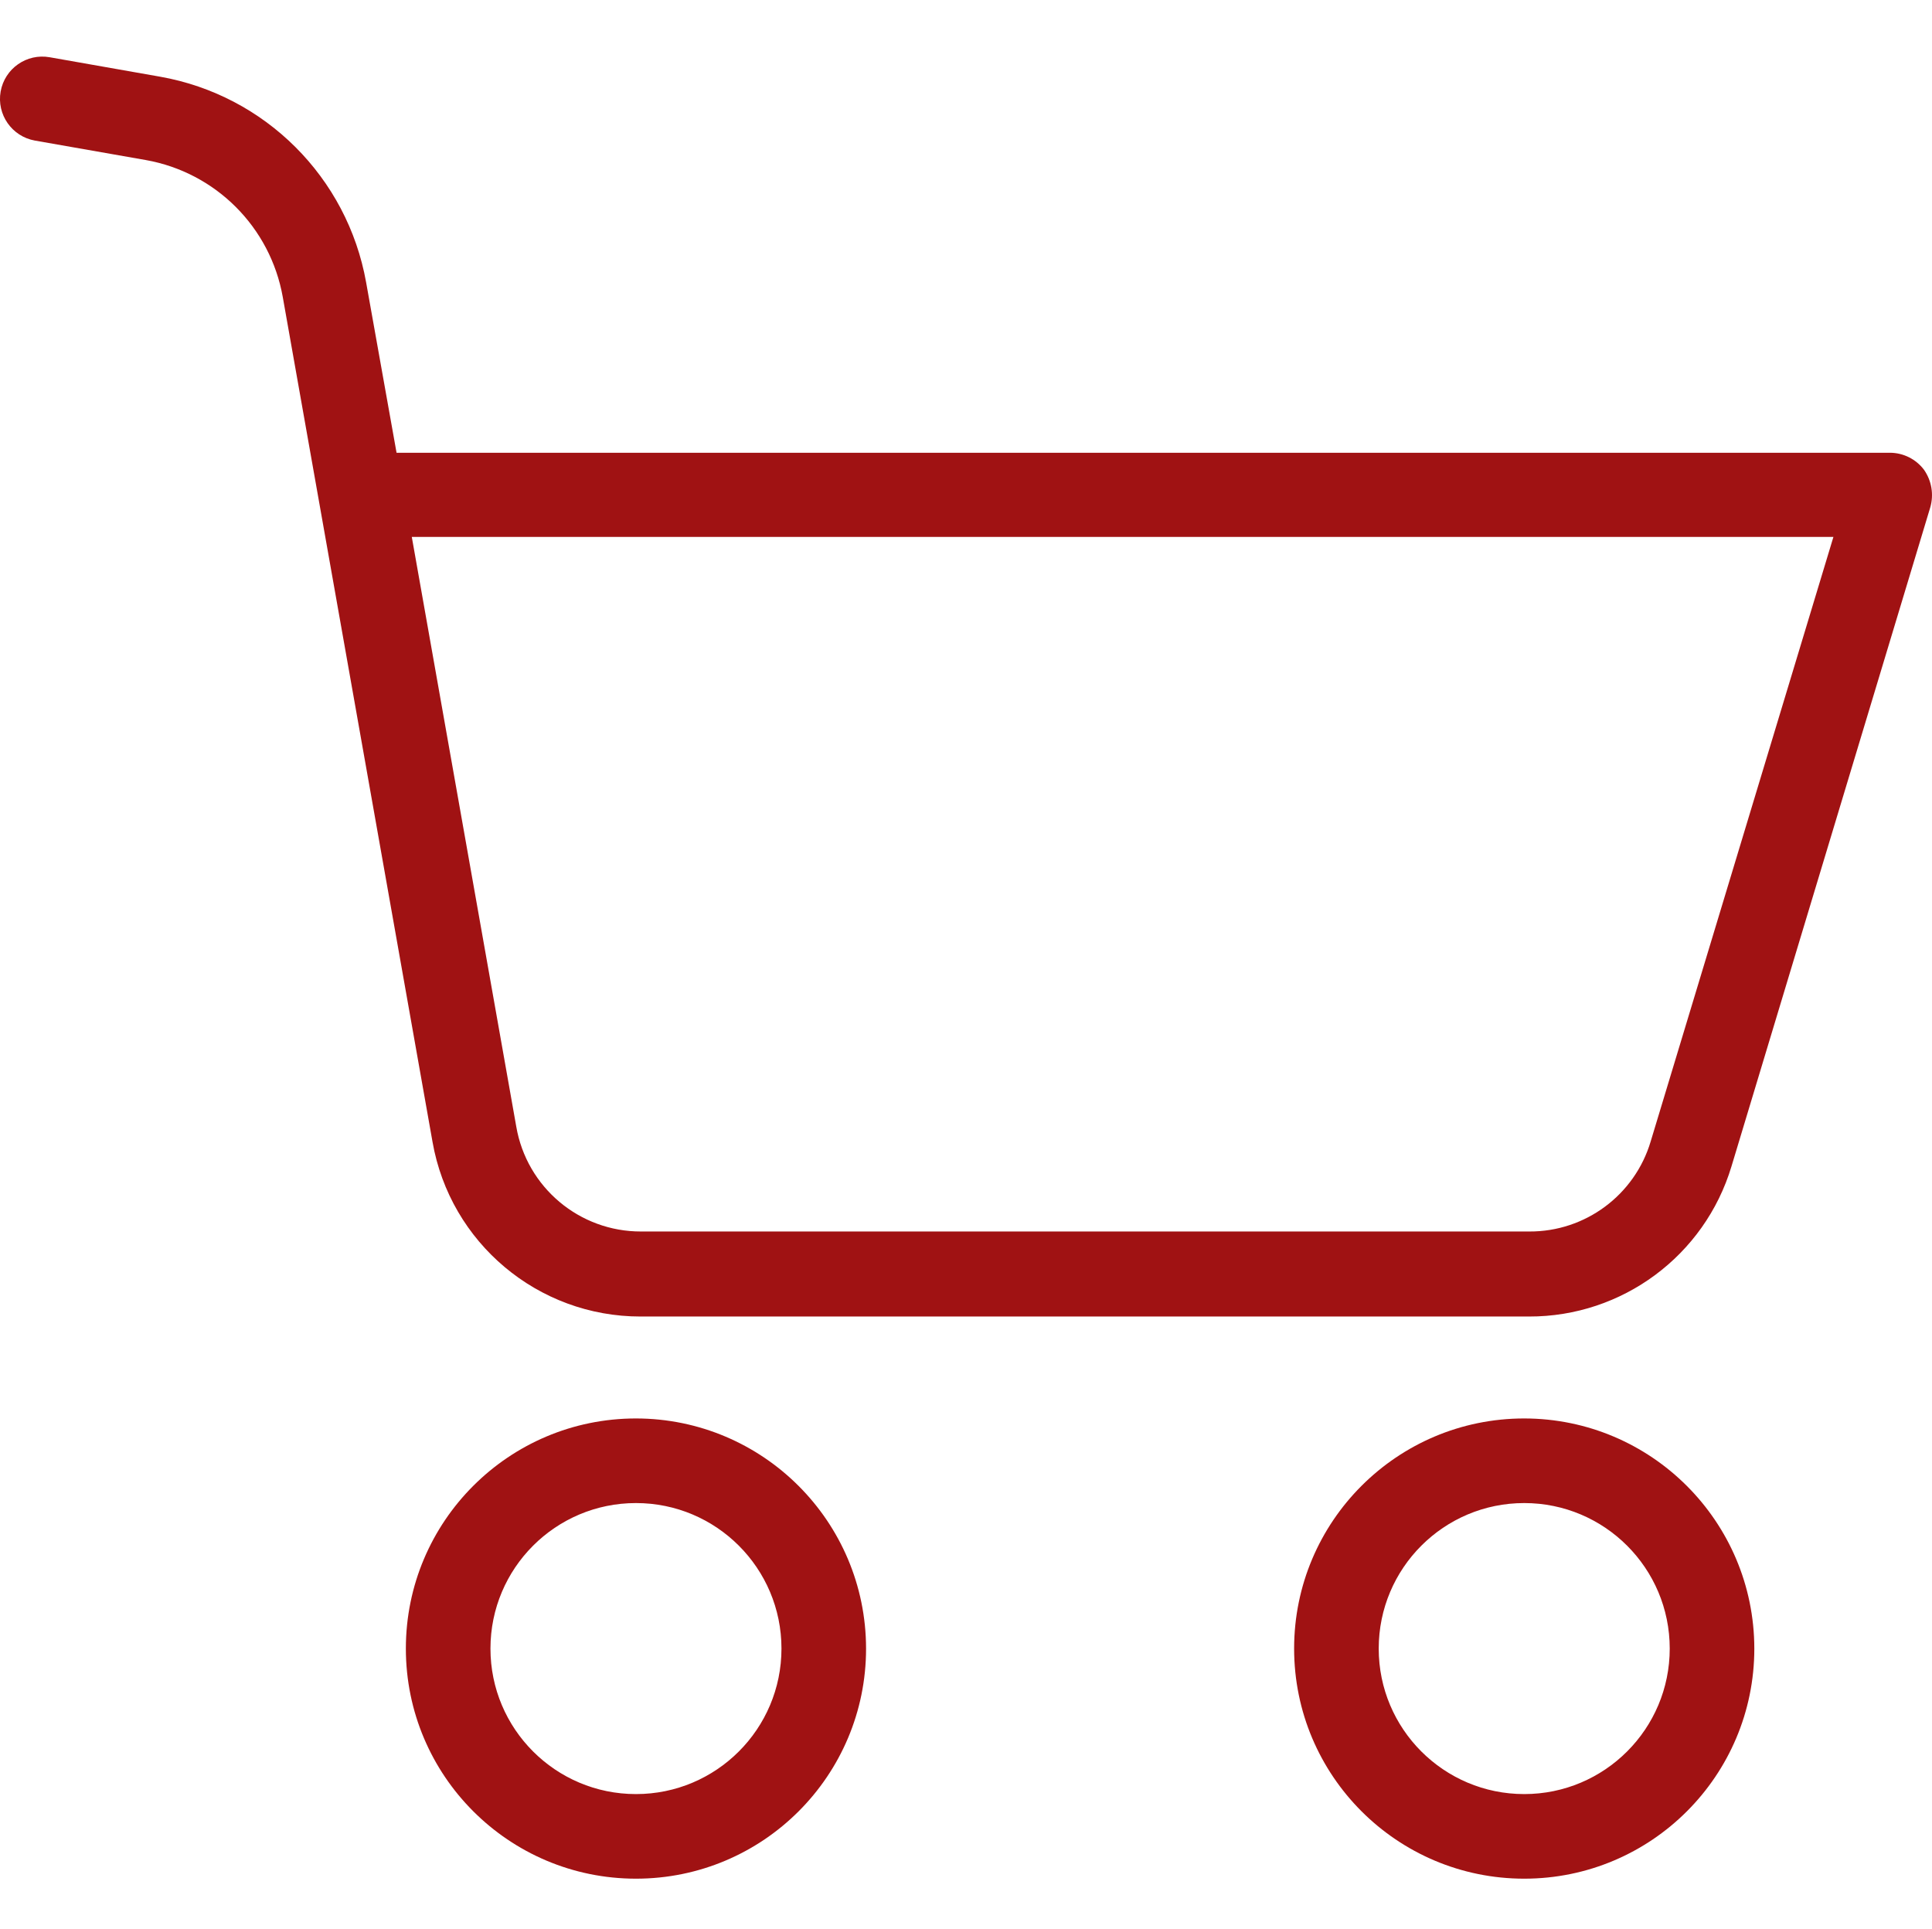
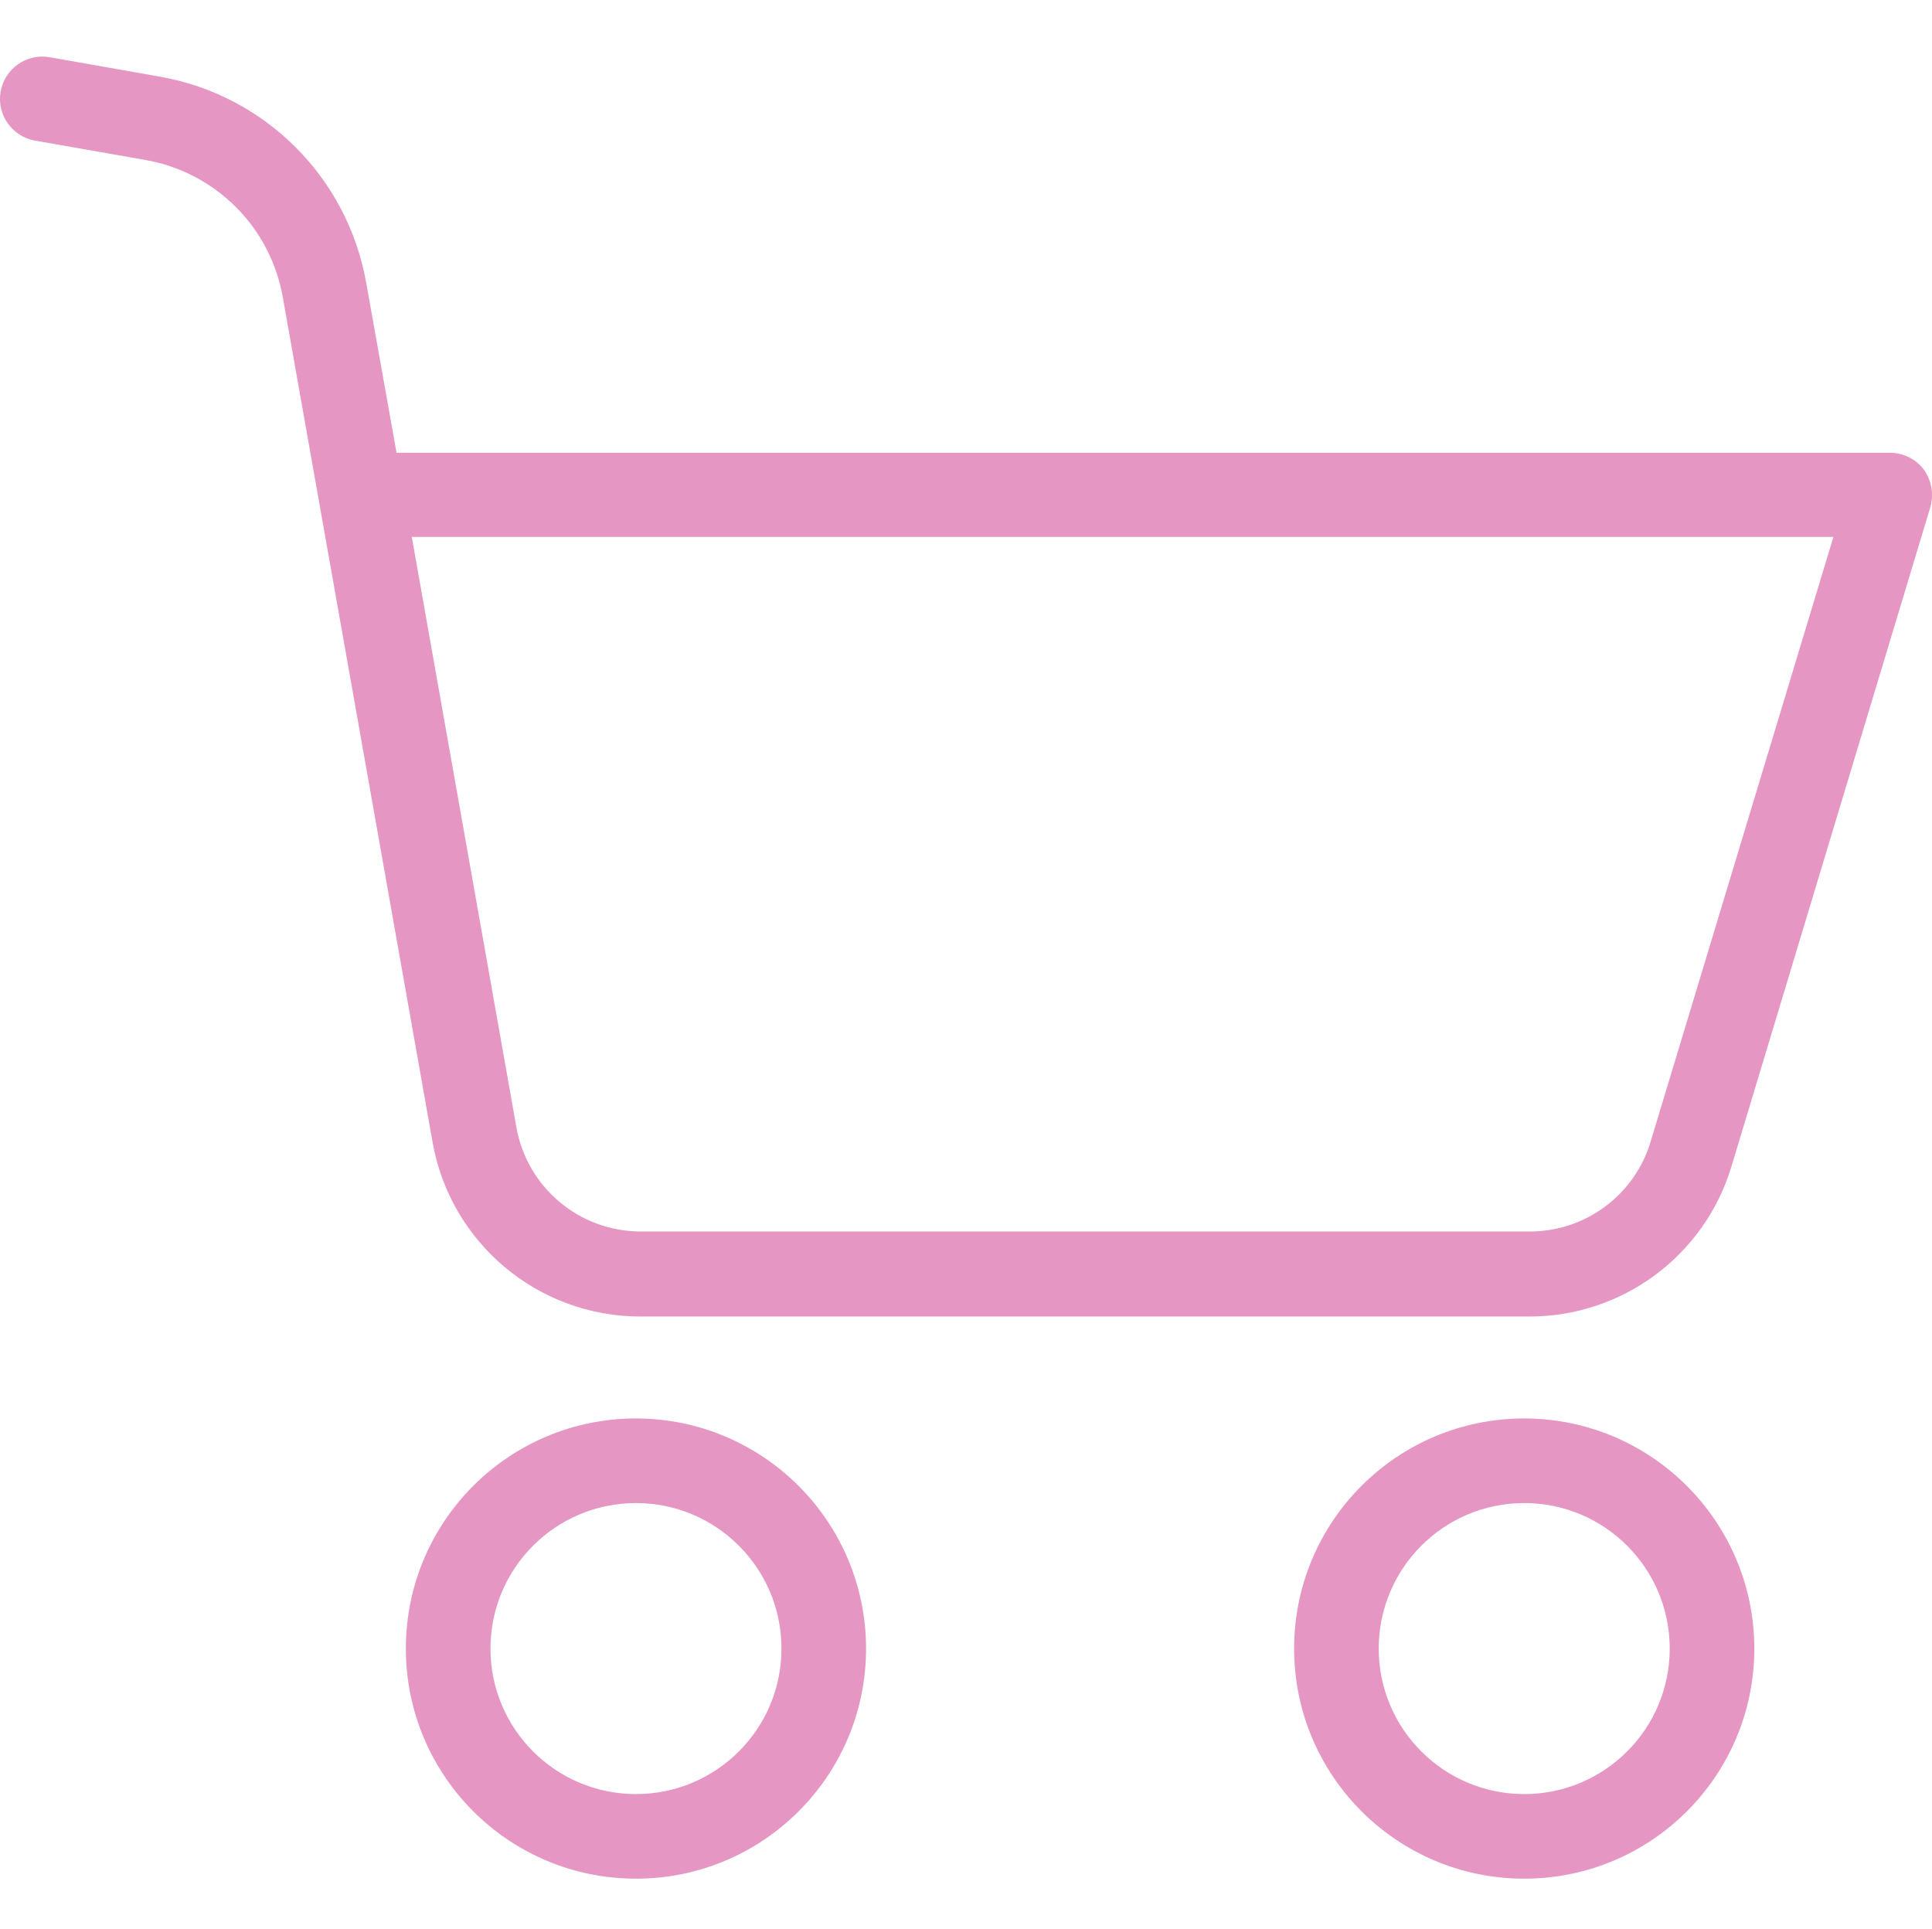
- <svg xmlns="http://www.w3.org/2000/svg" height="30px" fill="#a01213" viewBox="0 -13 456.759 456">
+ <svg xmlns="http://www.w3.org/2000/svg" height="30px" fill="#e696c2" viewBox="0 -13 456.759 456">
  <path d="m150.355 322.332c-30.047 0-54.402 24.355-54.402 54.402 0 30.043 24.355 54.398 54.402 54.398 30.043 0 54.398-24.355 54.398-54.398-.031-30.031-24.367-54.371-54.398-54.402zm0 88.801c-19 0-34.402-15.402-34.402-34.398 0-19 15.402-34.402 34.402-34.402 18.996 0 34.398 15.402 34.398 34.402 0 18.996-15.402 34.398-34.398 34.398zm0 0" />
  <path d="m446.855 94.035h-353.102l-7.199-40.301c-4.438-24.809-23.883-44.215-48.699-48.602l-26.102-4.598c-5.441-.969-10.633 2.66-11.602 8.098-.965 5.441 2.66 10.633 8.102 11.602l26.199 4.598c16.531 2.93 29.473 15.871 32.402 32.402l35.398 199.699c4.18 23.895 24.941 41.324 49.199 41.301h210c22.062.066 41.547-14.375 47.902-35.5l47-155.801c.871-3.039.32-6.312-1.5-8.898-1.902-2.504-4.859-3.98-8-4zm-56.602 162.797c-3.773 12.688-15.465 21.367-28.699 21.301h-210c-14.566.039-27.035-10.441-29.5-24.801l-24.699-139.398h336.098zm0 0" />
  <path d="m360.355 322.332c-30.047 0-54.402 24.355-54.402 54.402 0 30.043 24.355 54.398 54.402 54.398 30.043 0 54.398-24.355 54.398-54.398-.031-30.031-24.367-54.371-54.398-54.402zm0 88.801c-19 0-34.402-15.402-34.402-34.398 0-19 15.402-34.402 34.402-34.402 18.996 0 34.398 15.402 34.398 34.402 0 18.996-15.402 34.398-34.398 34.398zm0 0" />
</svg>
